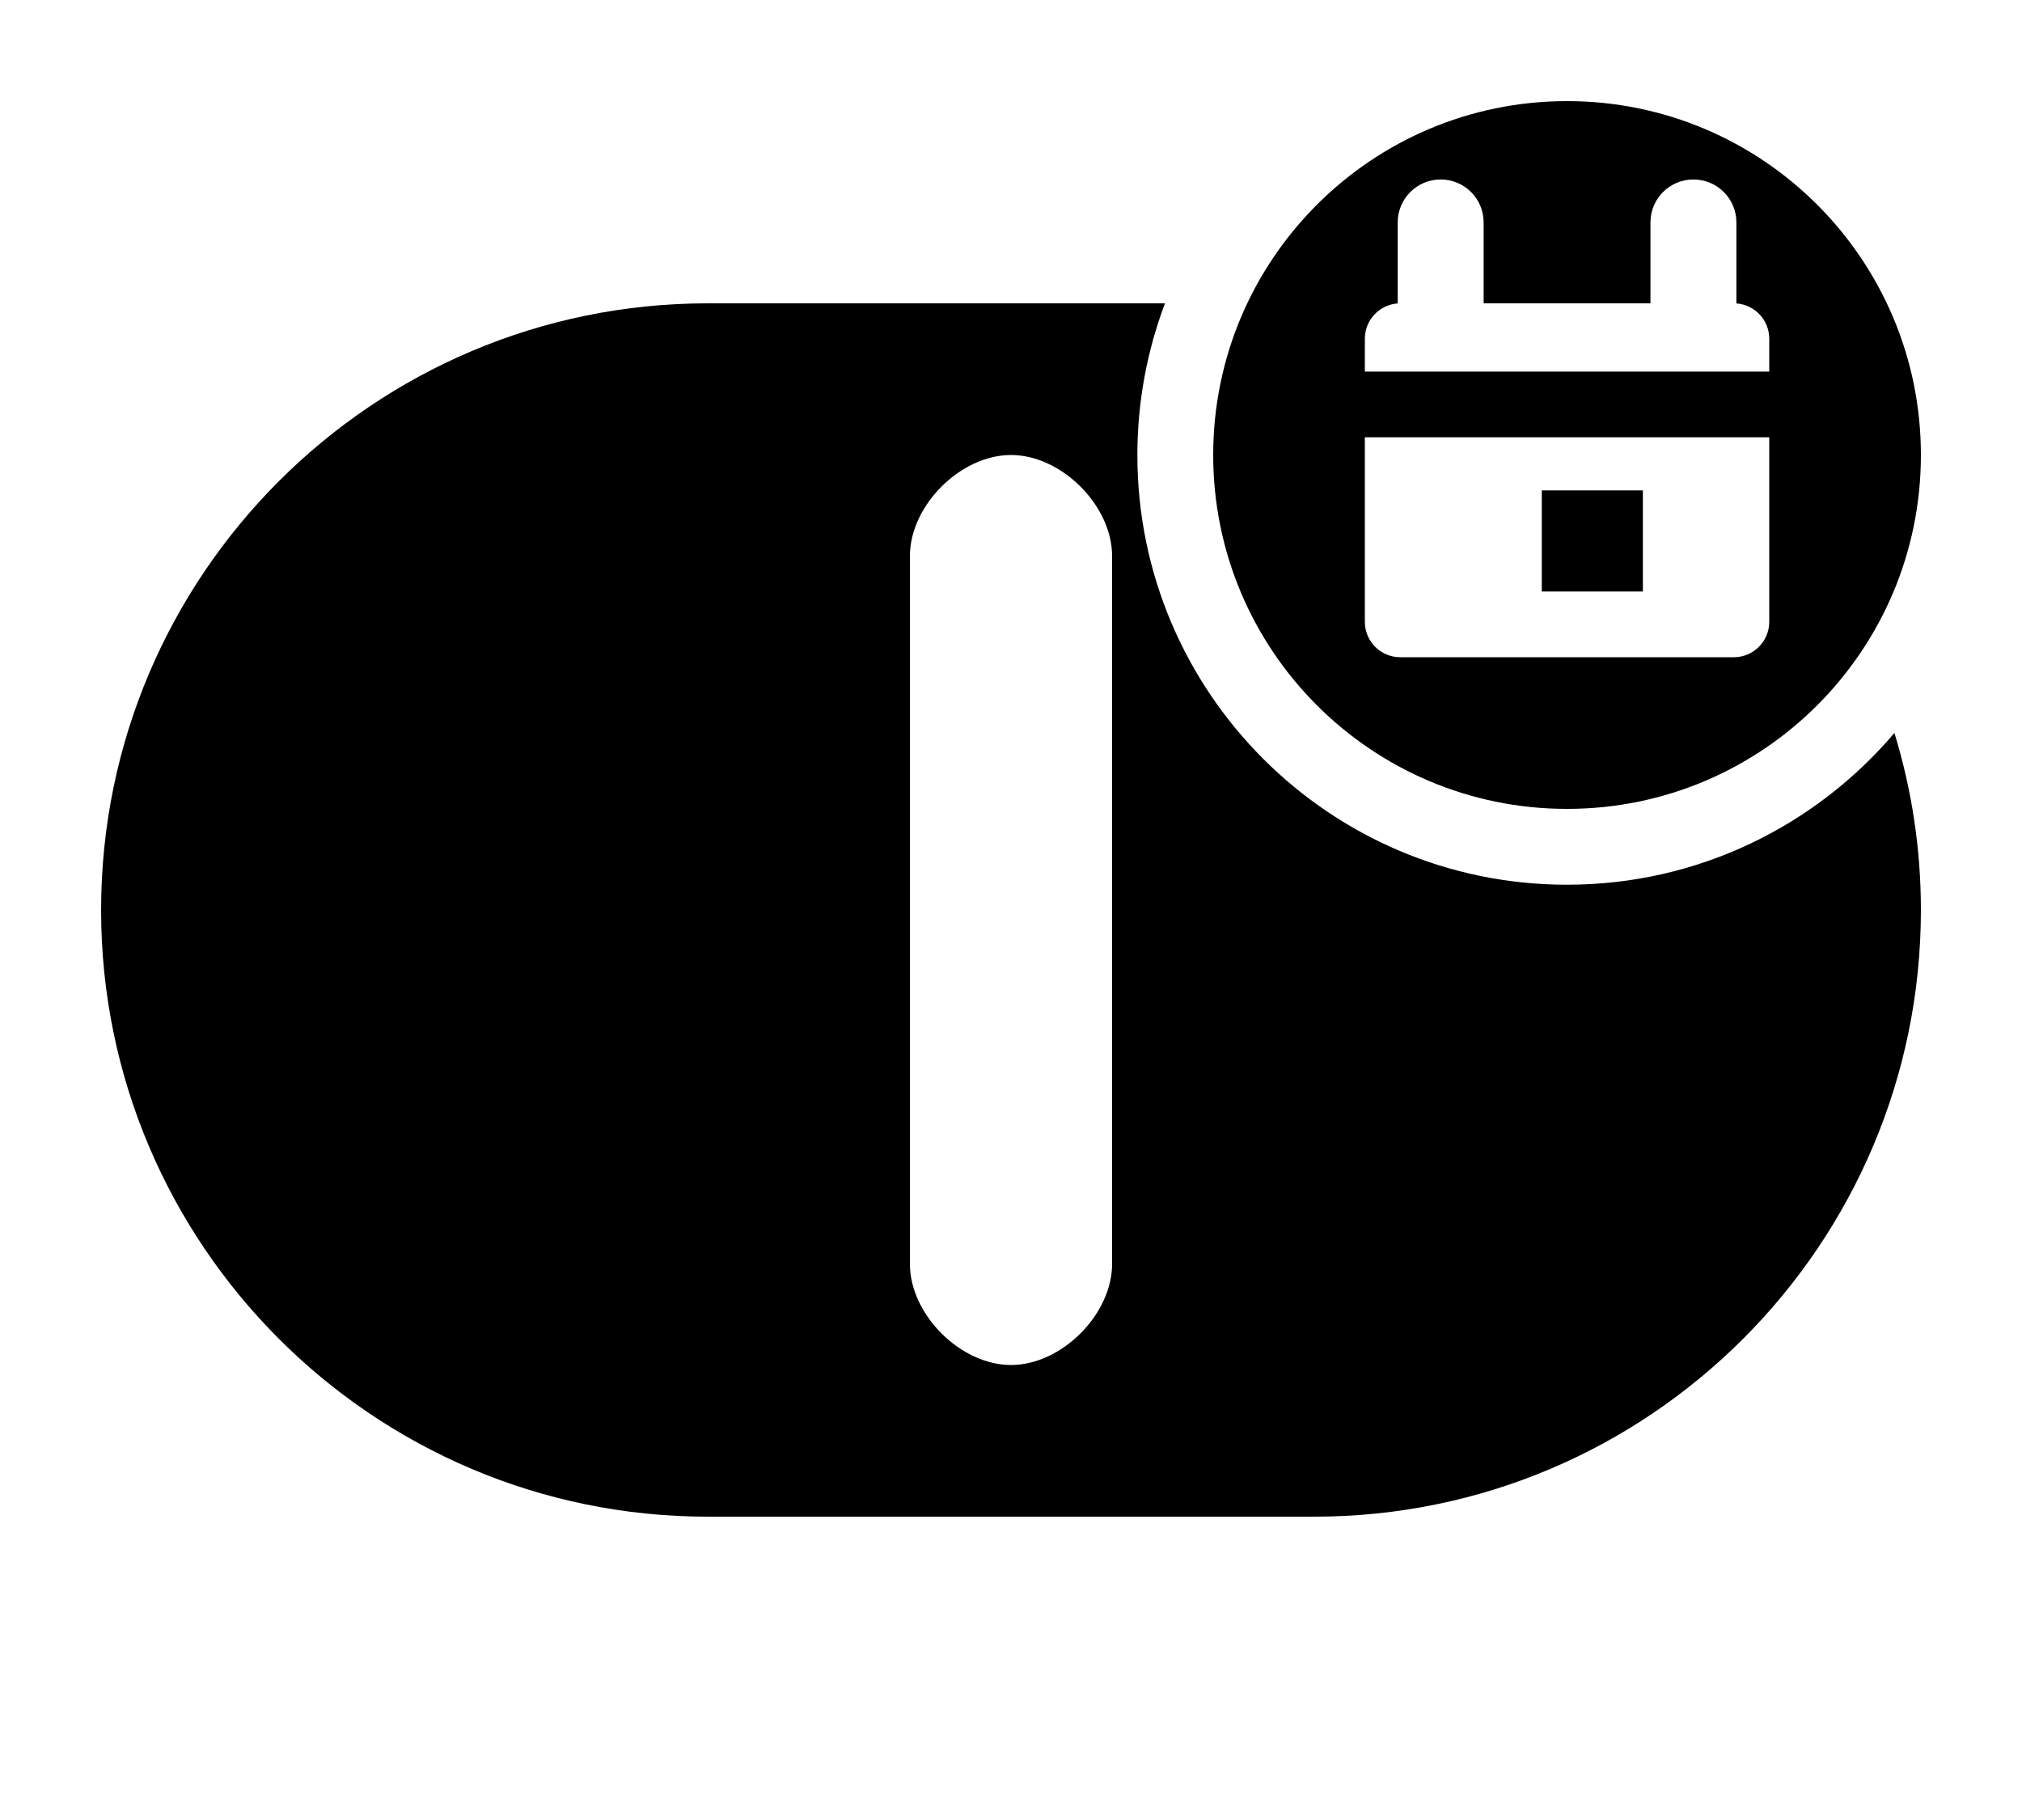
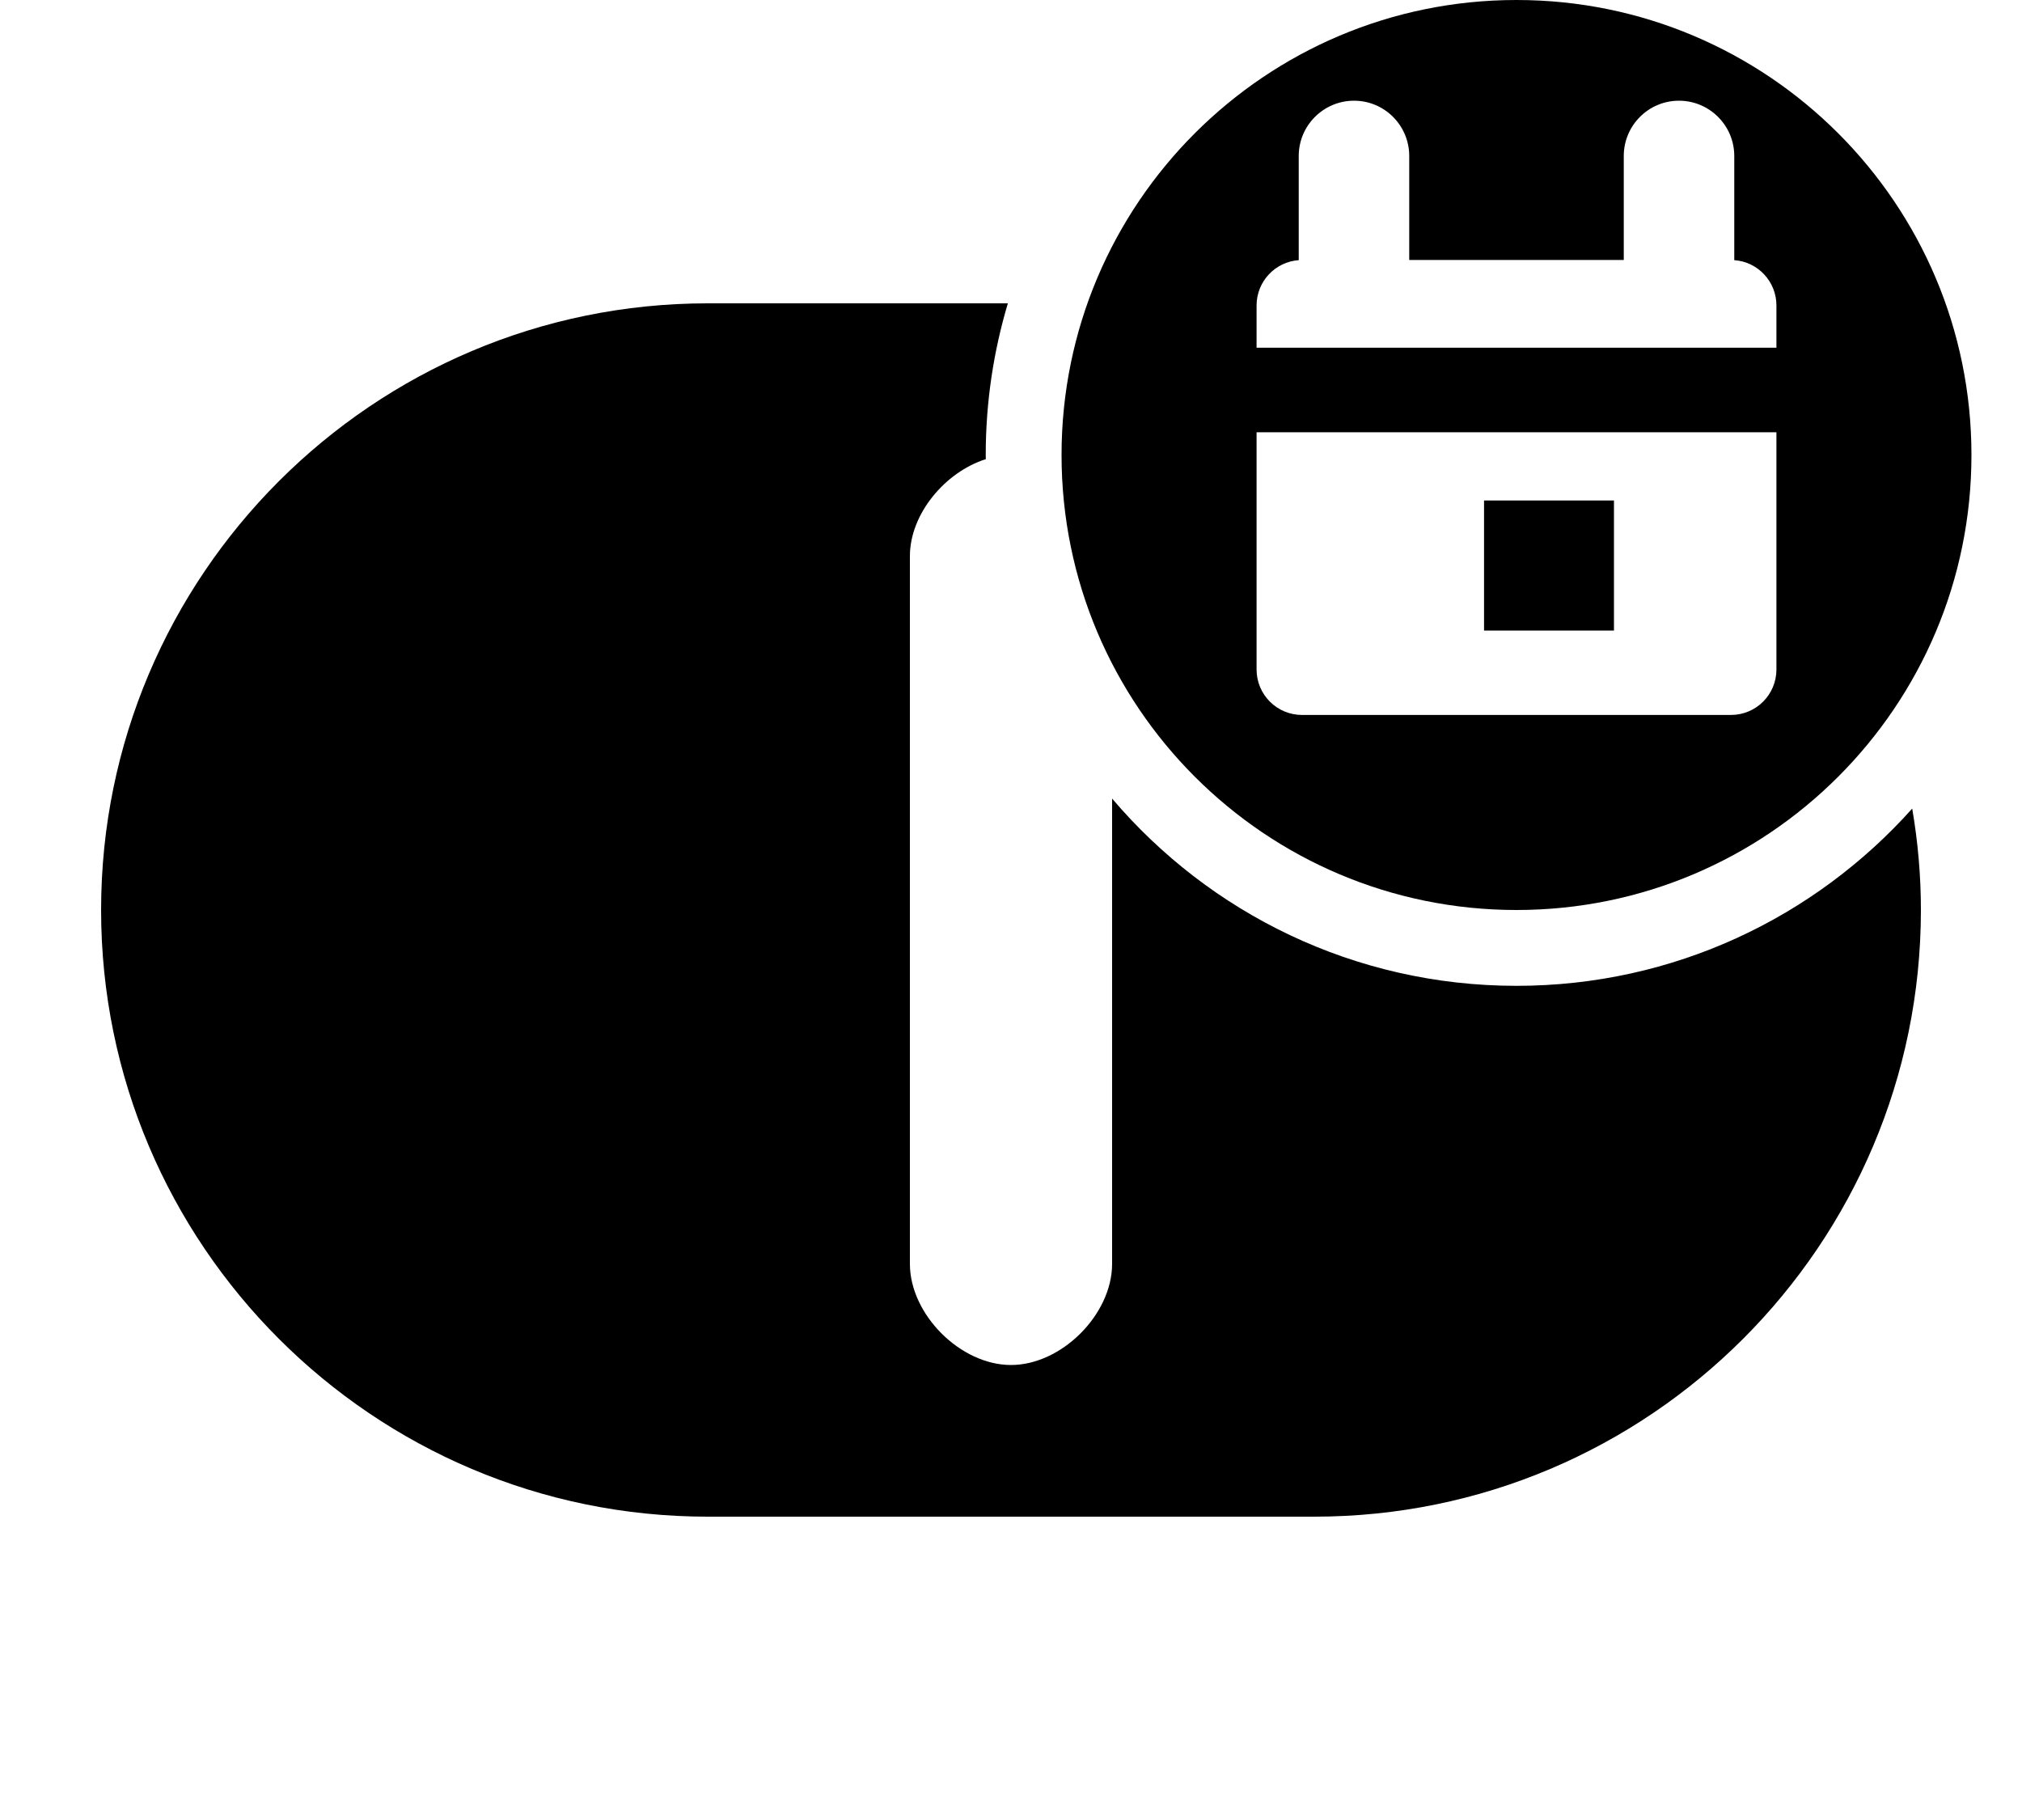
<svg xmlns="http://www.w3.org/2000/svg" width="20" height="18" viewBox="0 0 20 18" fill="none">
-   <path d="M11.523 3C11.347 3.467 11.25 3.972 11.25 4.5C11.25 6.847 13.153 8.75 15.5 8.75C16.798 8.75 17.959 8.166 18.738 7.249C18.908 7.803 19 8.391 19 9C19 12.31 16.31 15 13 15H7C3.69 15 1 12.31 1 9C1 5.69 3.69 3 7 3H11.523ZM10 4.5C9.5 4.5 9 5 9 5.5V12.5C9 13 9.5 13.5 10 13.5C10.5 13.5 11 13 11 12.5V5.5C11 5 10.5 4.5 10 4.5Z" fill-rule="evenodd" clip-rule="evenodd" fill="black" />
-   <path d="M19 4.5C19 6.433 17.433 8 15.5 8C13.567 8 12 6.433 12 4.5C12 2.567 13.567 1 15.5 1C17.433 1 19 2.567 19 4.5ZM13.5 4.325V6.15C13.5 6.343 13.657 6.5 13.85 6.5H17.15C17.343 6.5 17.5 6.343 17.5 6.15V4.325H13.5ZM16.25 5.85H15.25V4.85H16.25V5.85ZM16.325 2.2V3H14.675V2.2C14.675 1.965 14.485 1.775 14.25 1.775C14.015 1.775 13.825 1.965 13.825 2.2V3.001C13.643 3.014 13.5 3.165 13.5 3.35V3.675H17.5V3.35C17.5 3.165 17.357 3.014 17.175 3.001V2.2C17.175 1.965 16.985 1.775 16.75 1.775C16.515 1.775 16.325 1.965 16.325 2.2Z" fill-rule="evenodd" clip-rule="evenodd" fill="black" />
+   <path d="M9.969 3C9.827 3.475 9.75 3.979 9.75 4.5C9.75 4.514 9.751 4.527 9.751 4.541C9.347 4.669 9 5.084 9 5.5V12.5C9 13 9.5 13.5 10 13.5C10.5 13.5 11 13 11 12.5V7.898C11.963 9.031 13.397 9.75 15 9.75C16.556 9.75 17.953 9.072 18.914 7.997C18.97 8.323 19 8.658 19 9C19 12.31 16.31 15 13 15H7C3.69 15 1 12.31 1 9C1 5.69 3.69 3 7 3H9.969Z" fill="black" />
+   <path d="M19.5 4.5C19.5 6.985 17.485 9 15 9C12.515 9 10.5 6.985 10.5 4.5C10.5 2.015 12.515 0 15 0C17.485 0 19.5 2.015 19.5 4.5ZM12.429 4.275V6.621C12.429 6.87 12.63 7.071 12.879 7.071H17.121C17.37 7.071 17.571 6.87 17.571 6.621V4.275H12.429ZM15.964 6.236H14.679V4.95H15.964V6.236ZM16.061 1.543V2.571H13.939V1.543C13.939 1.241 13.695 0.996 13.393 0.996C13.091 0.996 12.846 1.241 12.846 1.543V2.573C12.613 2.589 12.429 2.784 12.429 3.021V3.439H17.571V3.021C17.571 2.784 17.387 2.589 17.154 2.573V1.543C17.154 1.241 16.909 0.996 16.607 0.996C16.305 0.996 16.061 1.241 16.061 1.543Z" fill-rule="evenodd" clip-rule="evenodd" fill="black" />
</svg>
